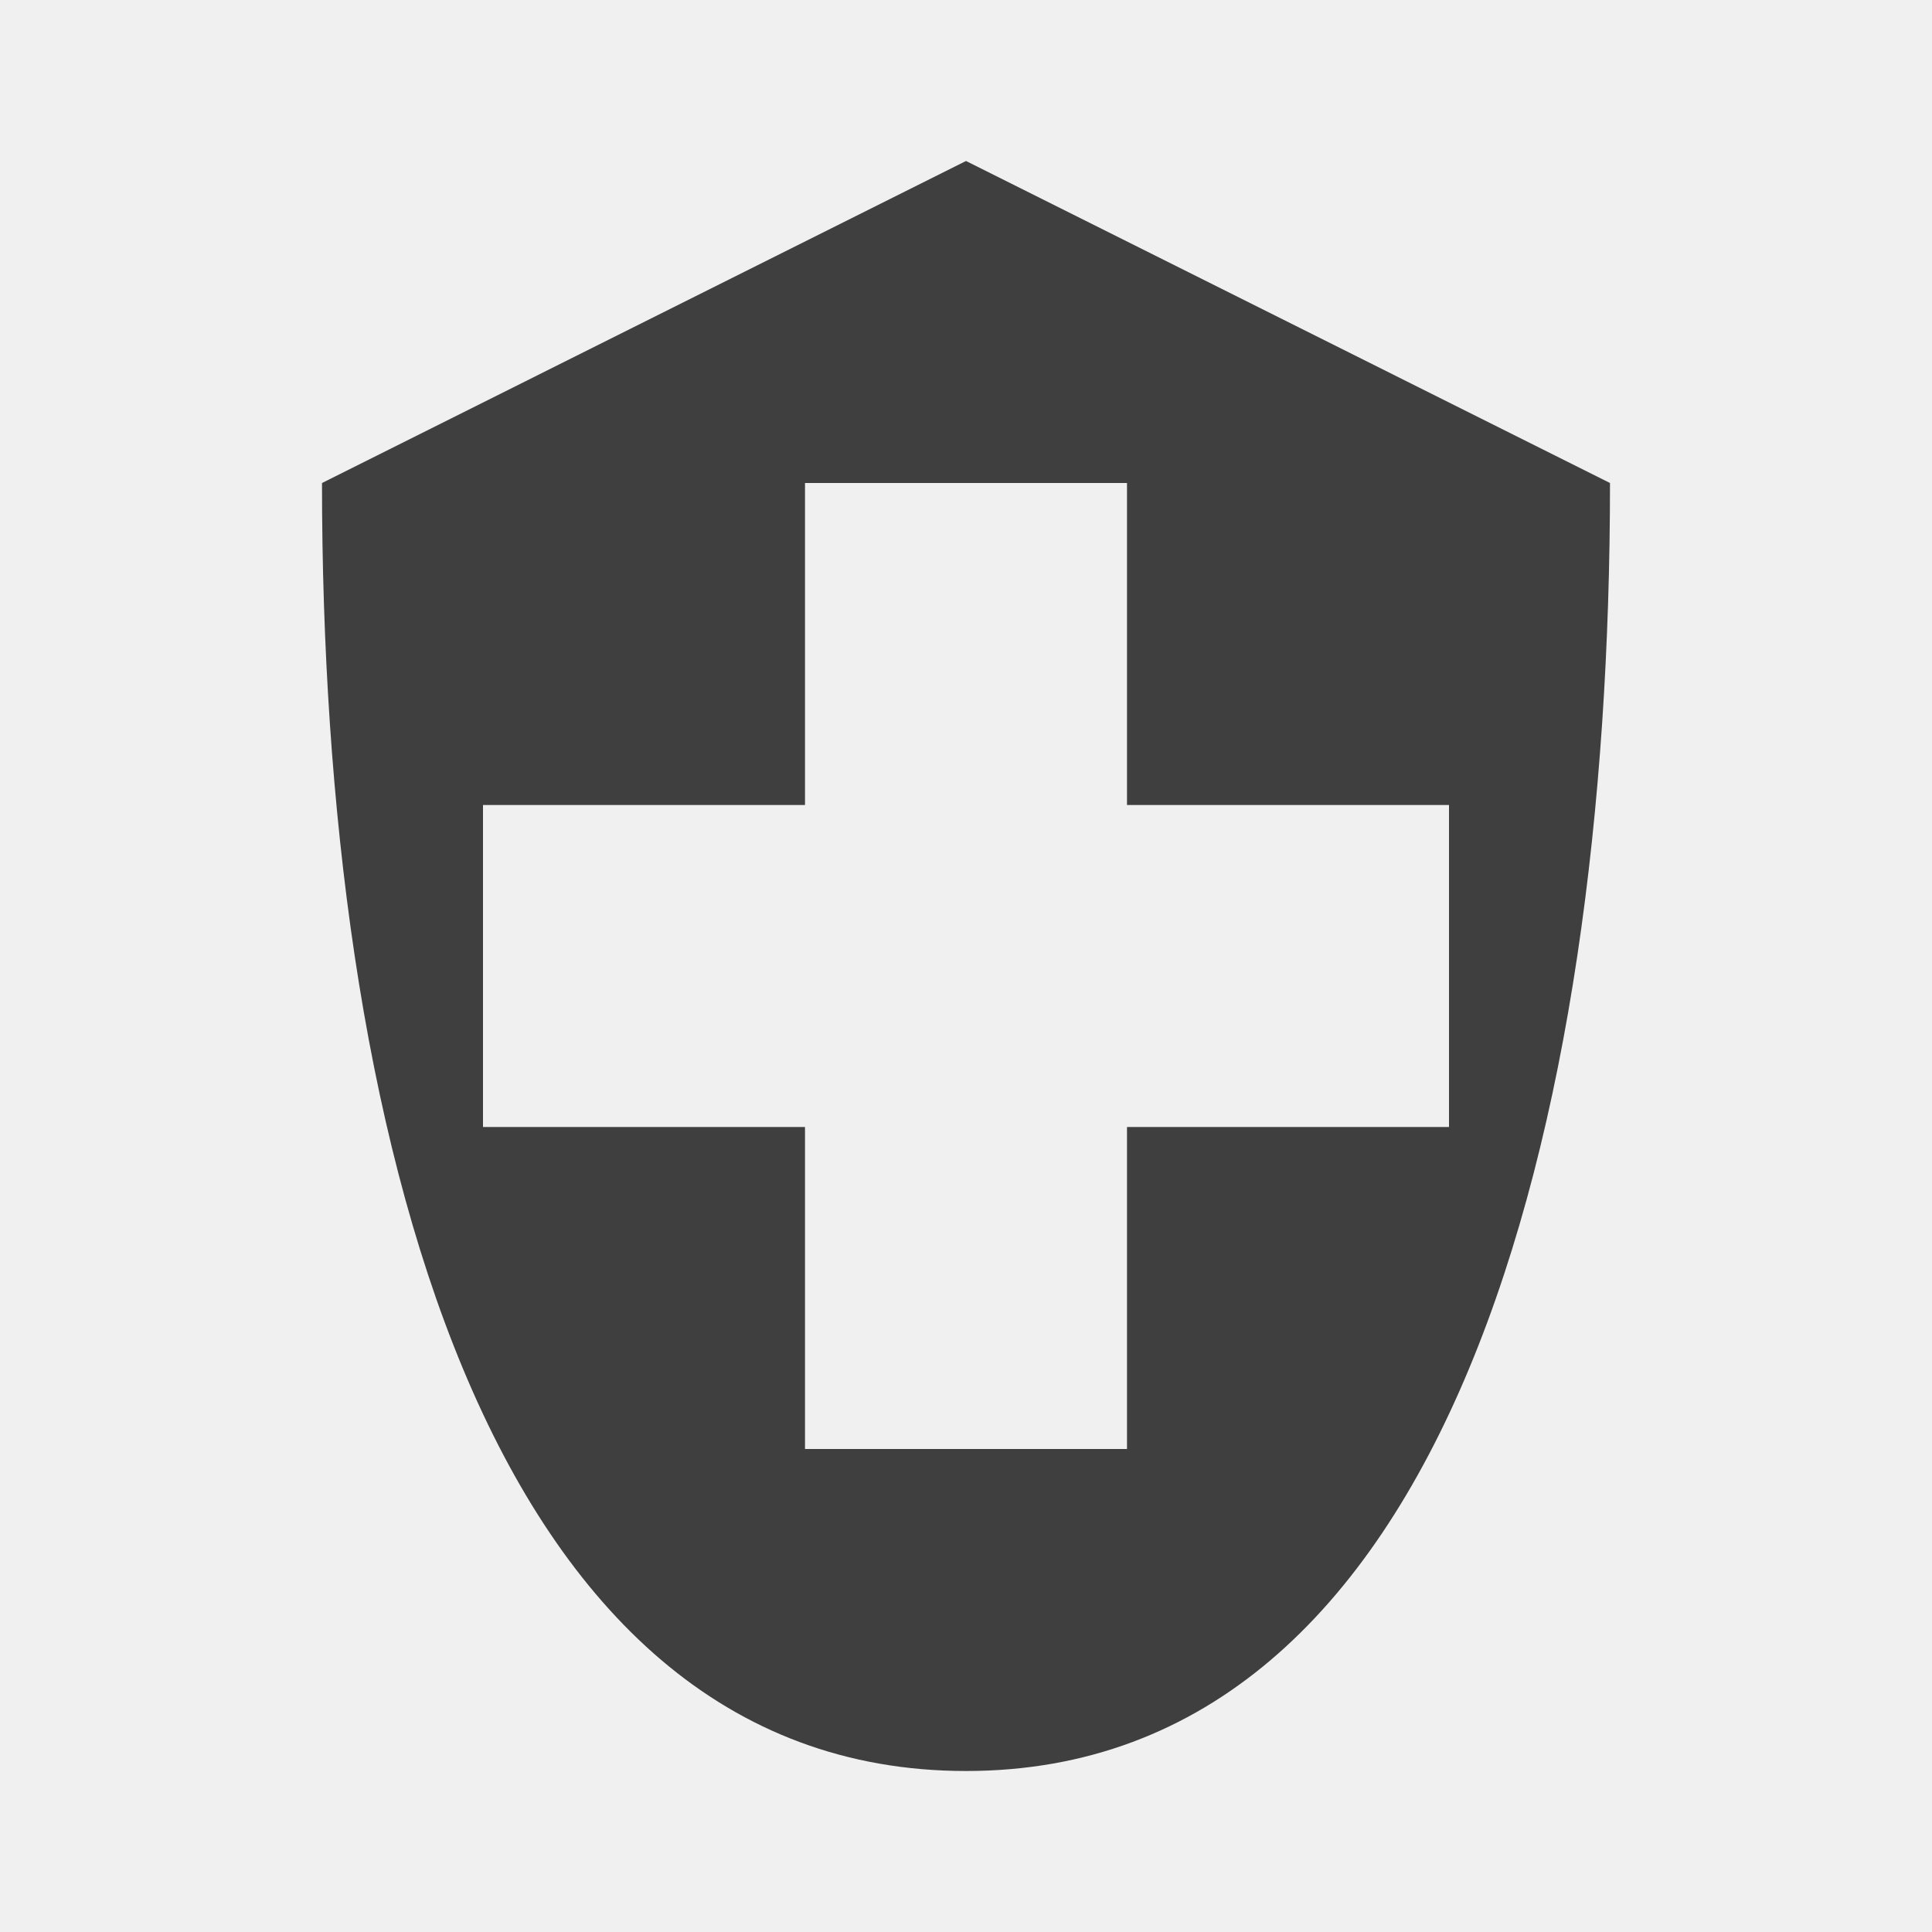
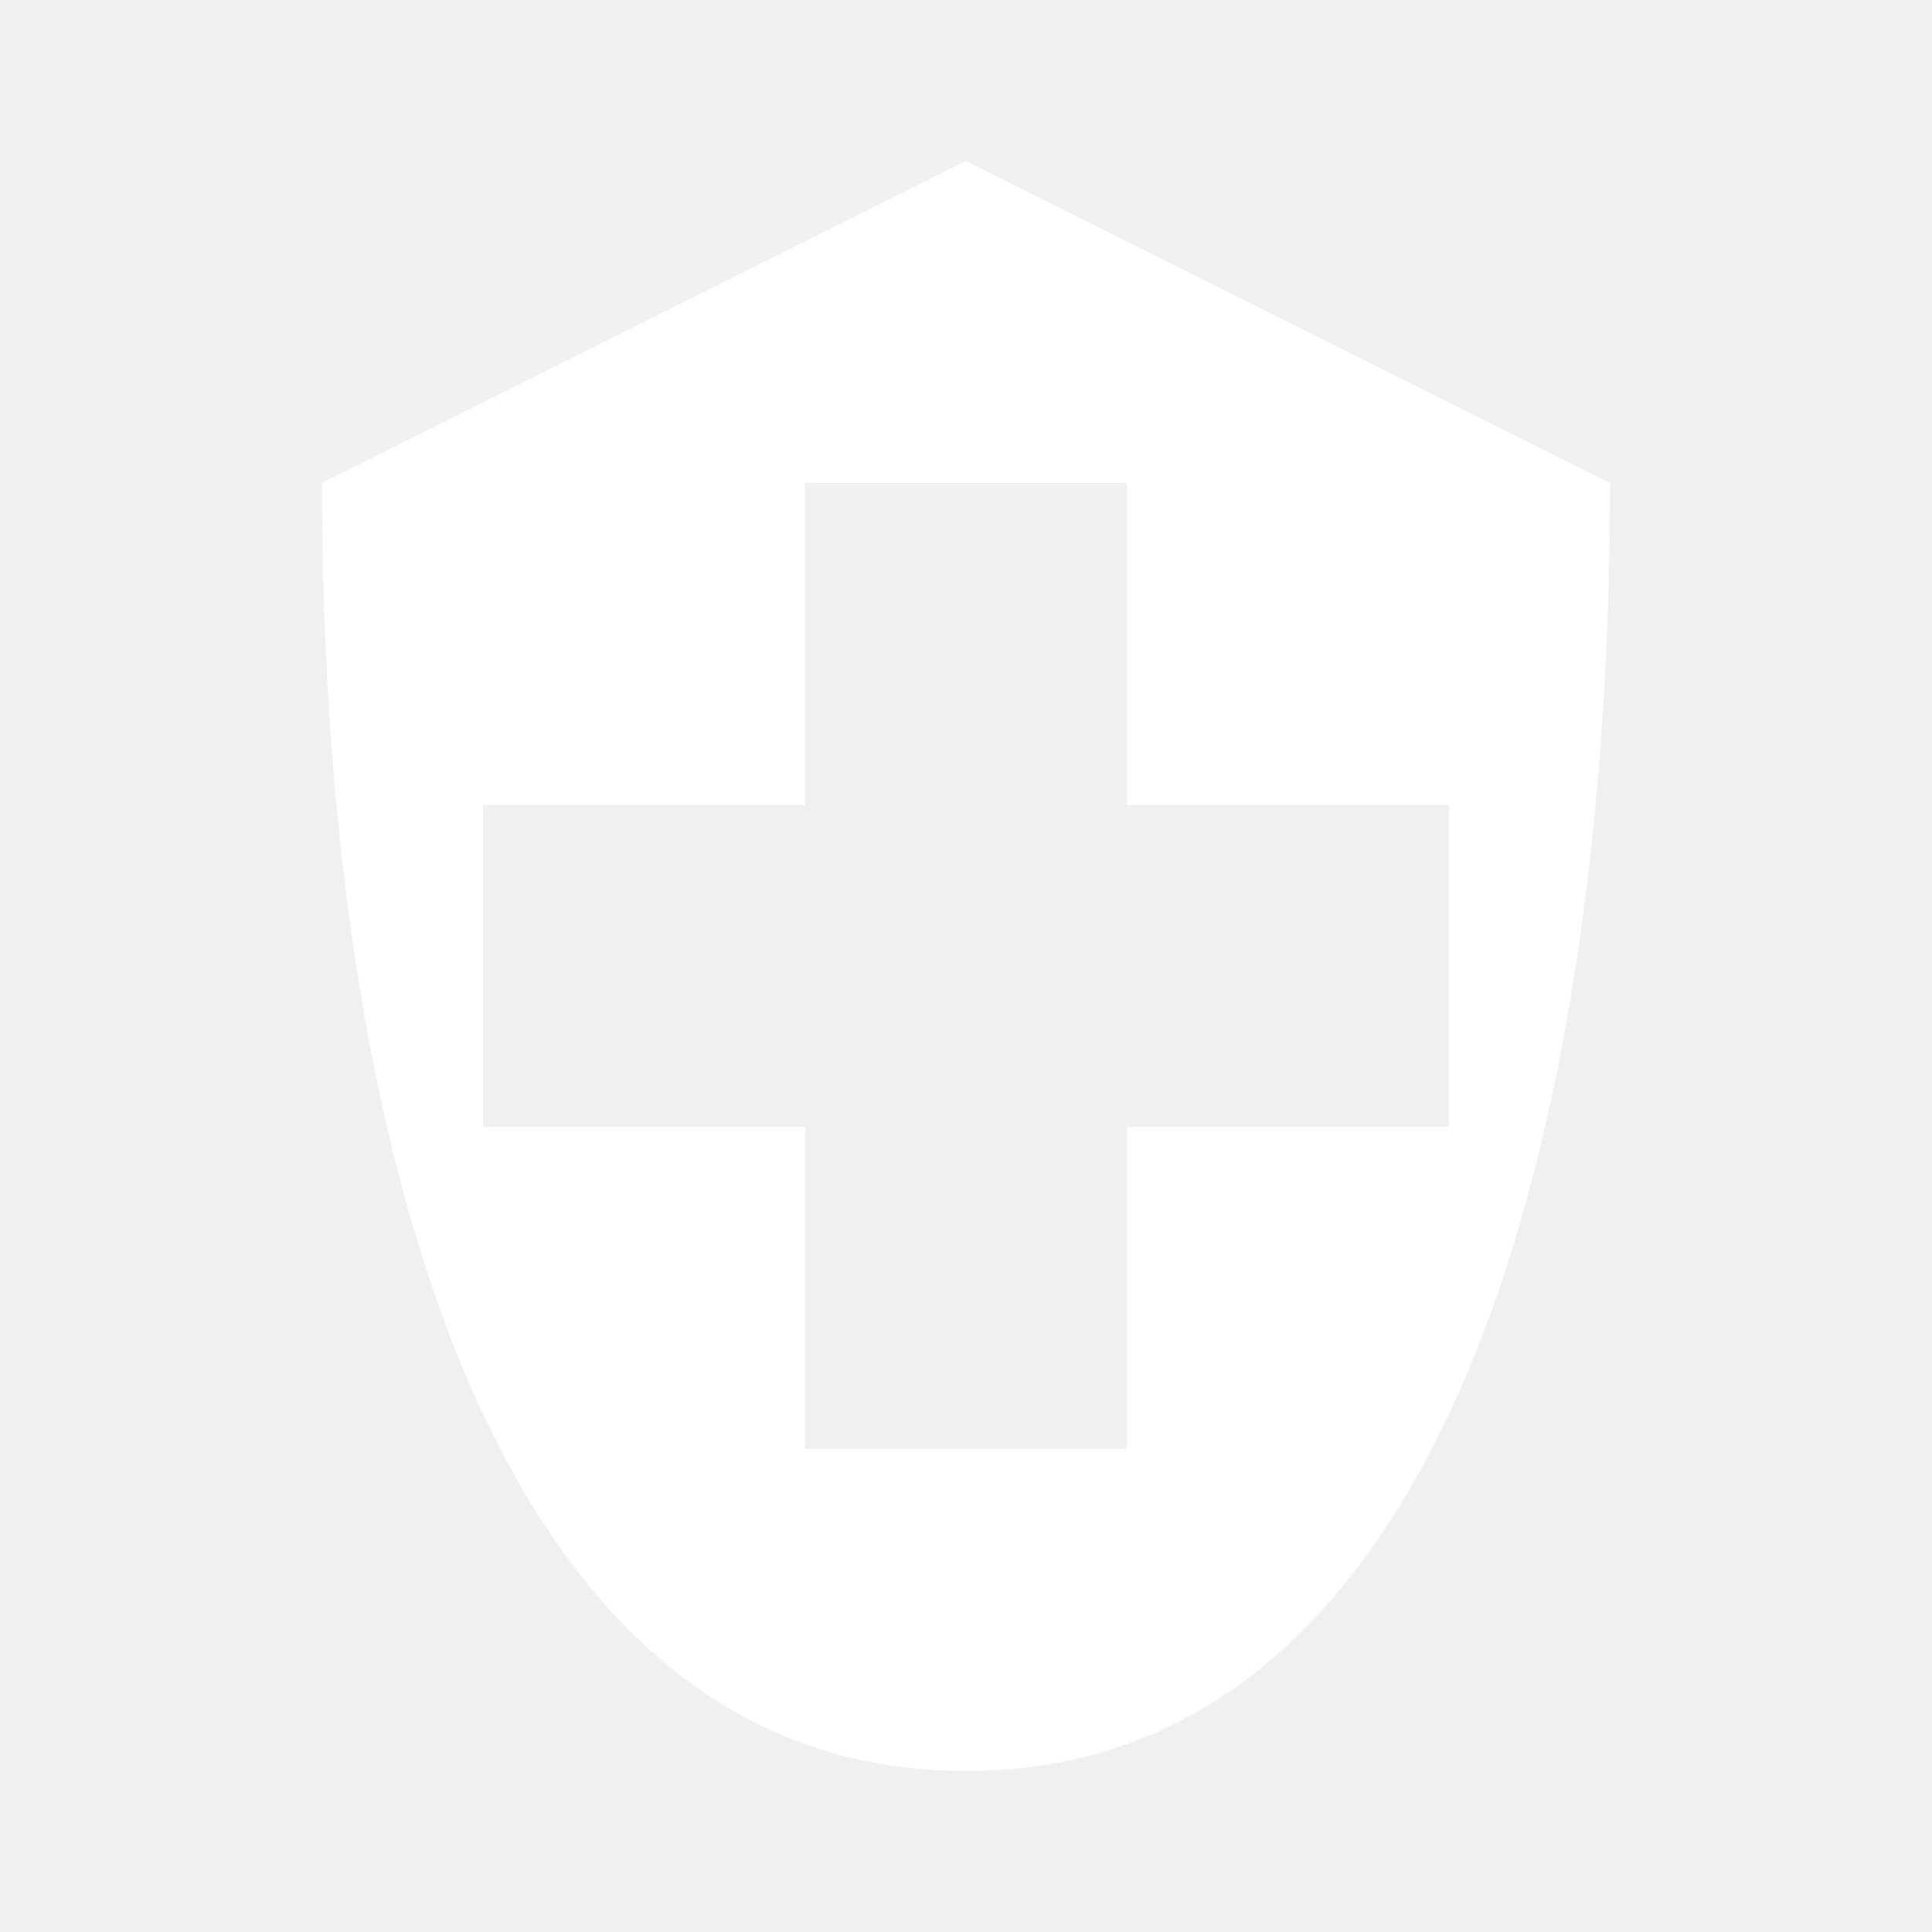
- <svg xmlns="http://www.w3.org/2000/svg" version="1.1" x="0" y="0" width="12" height="12" viewBox="0 0 12 12" id="svg88">
-   <defs id="defs92" />
-   <path d="M 6 1 L 2 3 C 2 7 3 11 6 11 C 9 11 10 7 10 3 L 6 1 z M 5 3 L 7 3 L 7 5 L 9 5 L 9 7 L 7 7 L 7 9 L 5 9 L 5 7 L 3 7 L 3 5 L 5 5 L 5 3 z " style="fill:#3f3f3f;fill-opacity:1;stroke:none;stroke-width:1px;stroke-linecap:butt;stroke-linejoin:miter;stroke-opacity:1" id="path840" />
+ <svg xmlns="http://www.w3.org/2000/svg" width="100%" height="100%" viewBox="0 0 12 12" version="1.1" xml:space="preserve" style="fill-rule:evenodd;clip-rule:evenodd;stroke-linejoin:round;stroke-miterlimit:2;">
+   <path id="path840" d="M6,1L2,3C2,7 3,11 6,11C9,11 10,7 10,3L6,1ZM5,3L7,3L7,5L9,5L9,7L7,7L7,9L5,9L5,7L3,7L3,5L5,5L5,3Z" style="fill:white;fill-rule:nonzero;" />
</svg>
